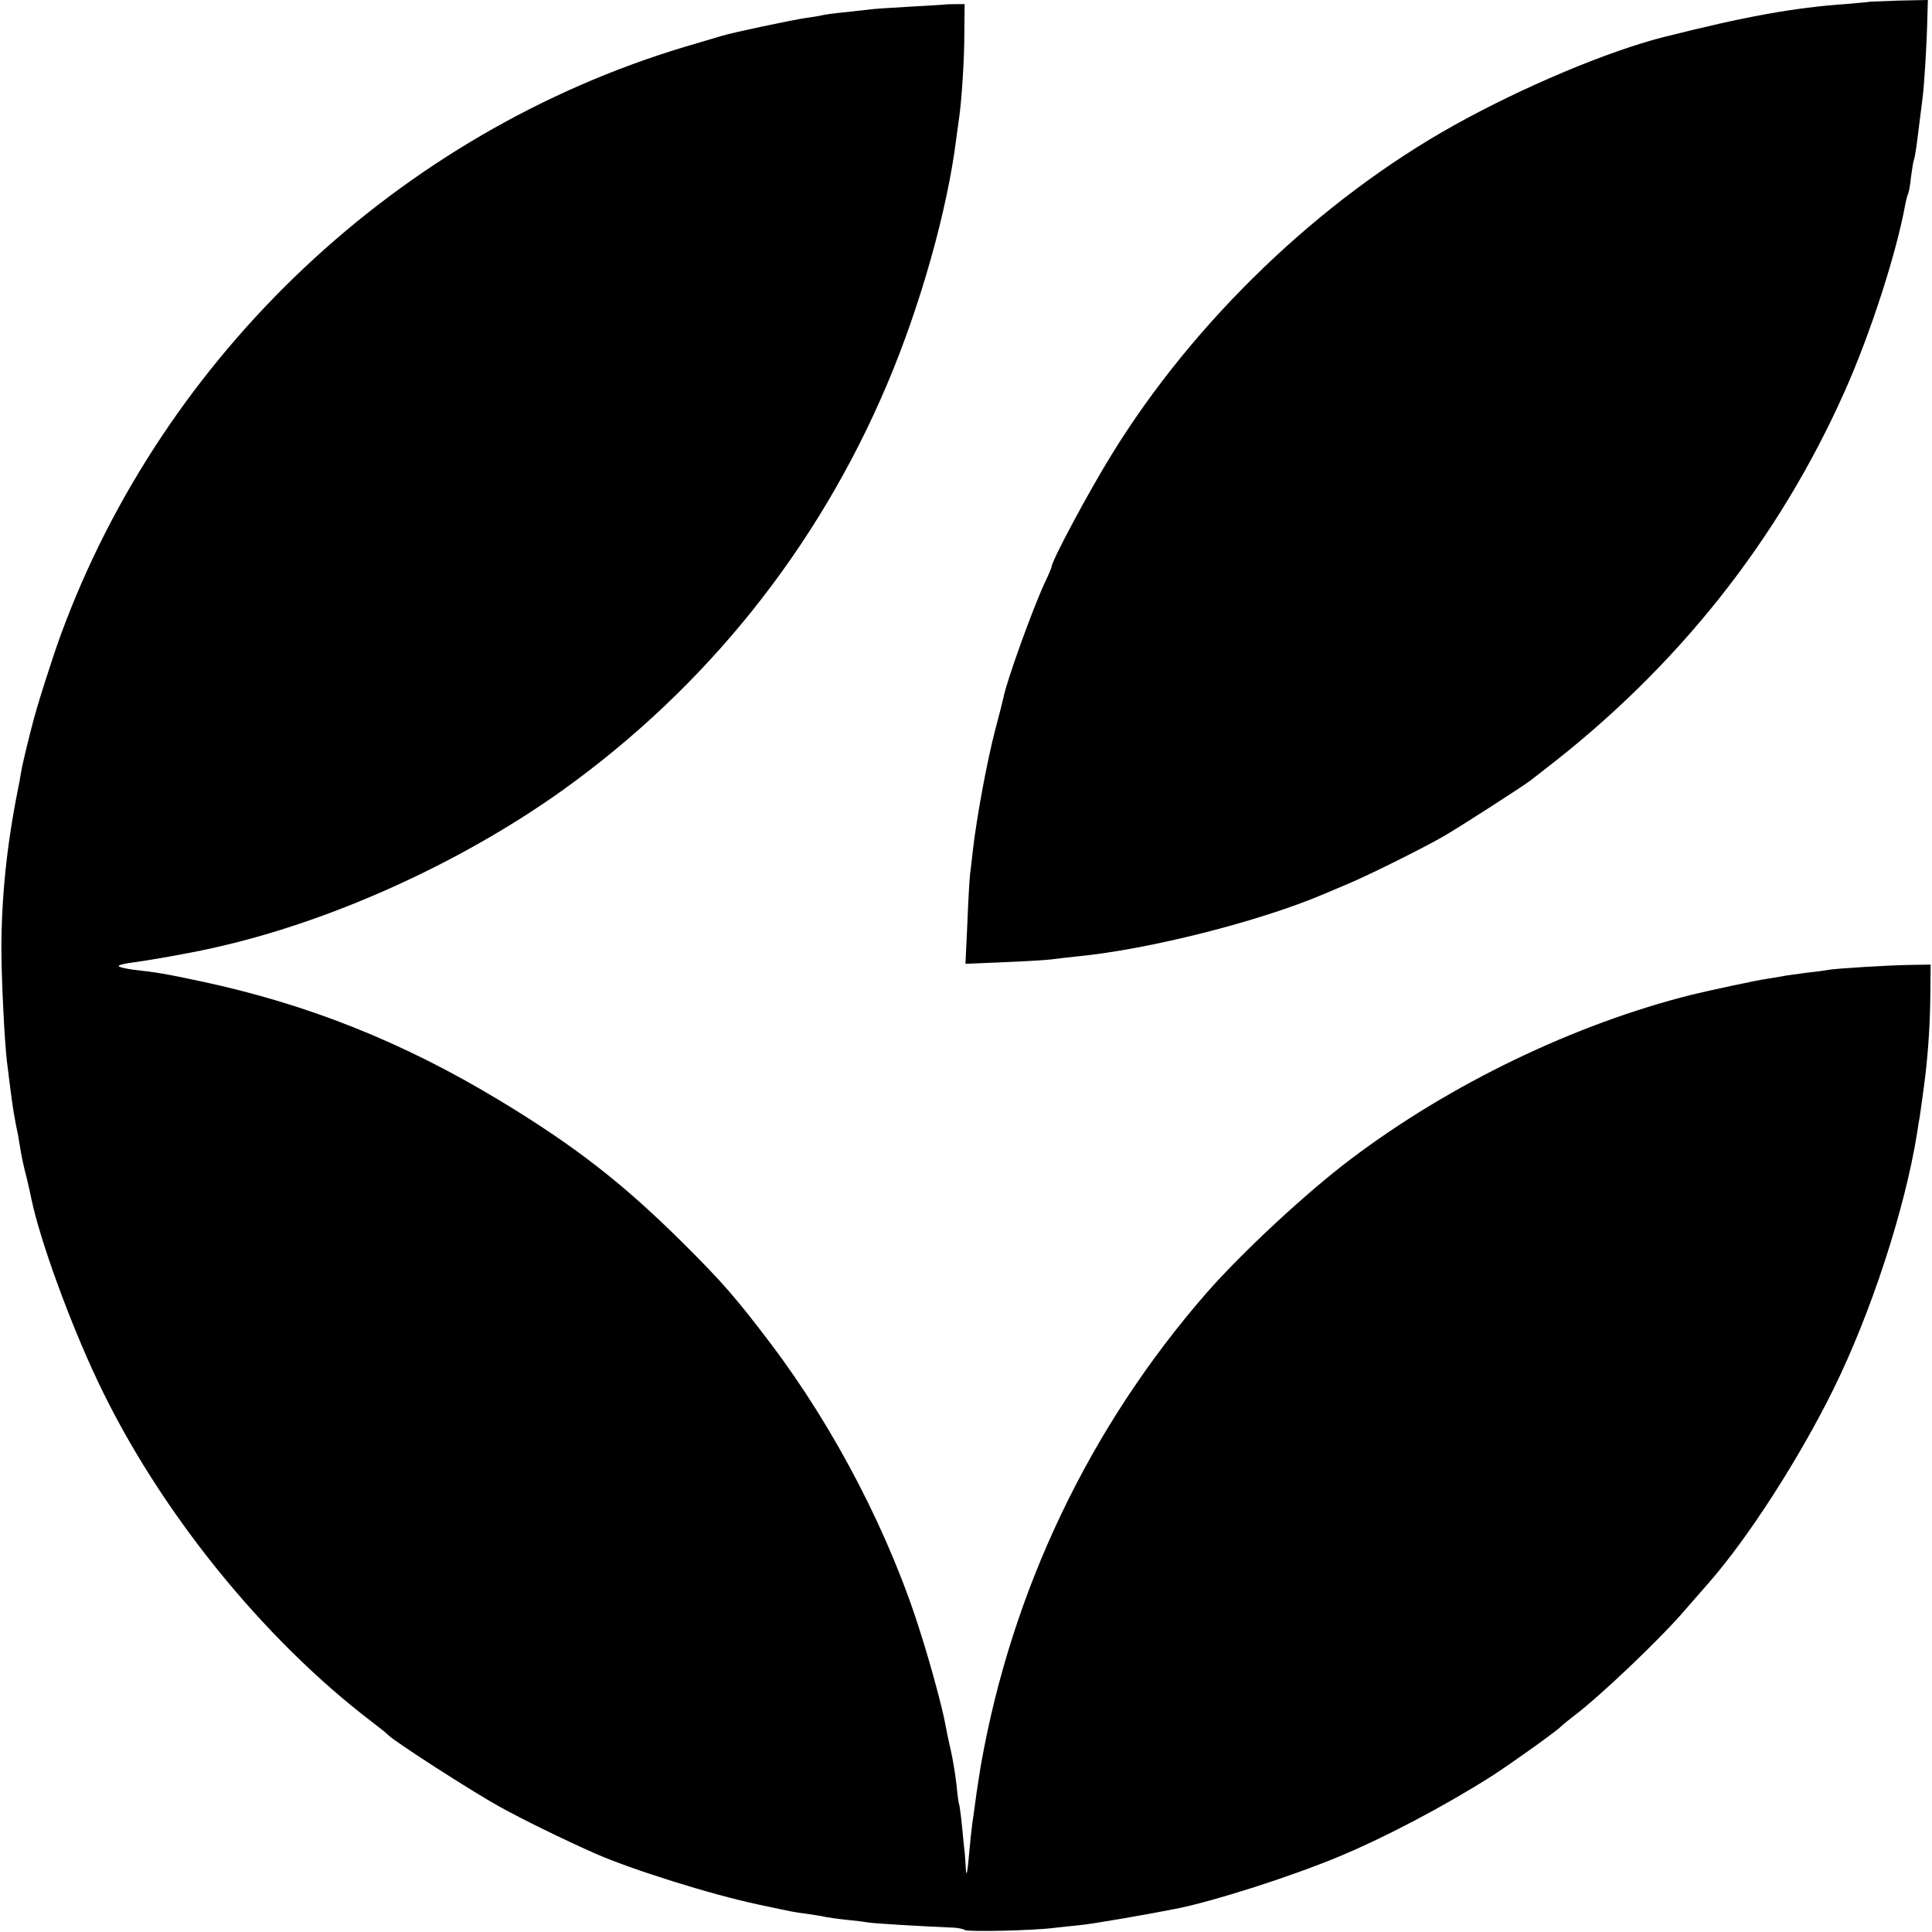
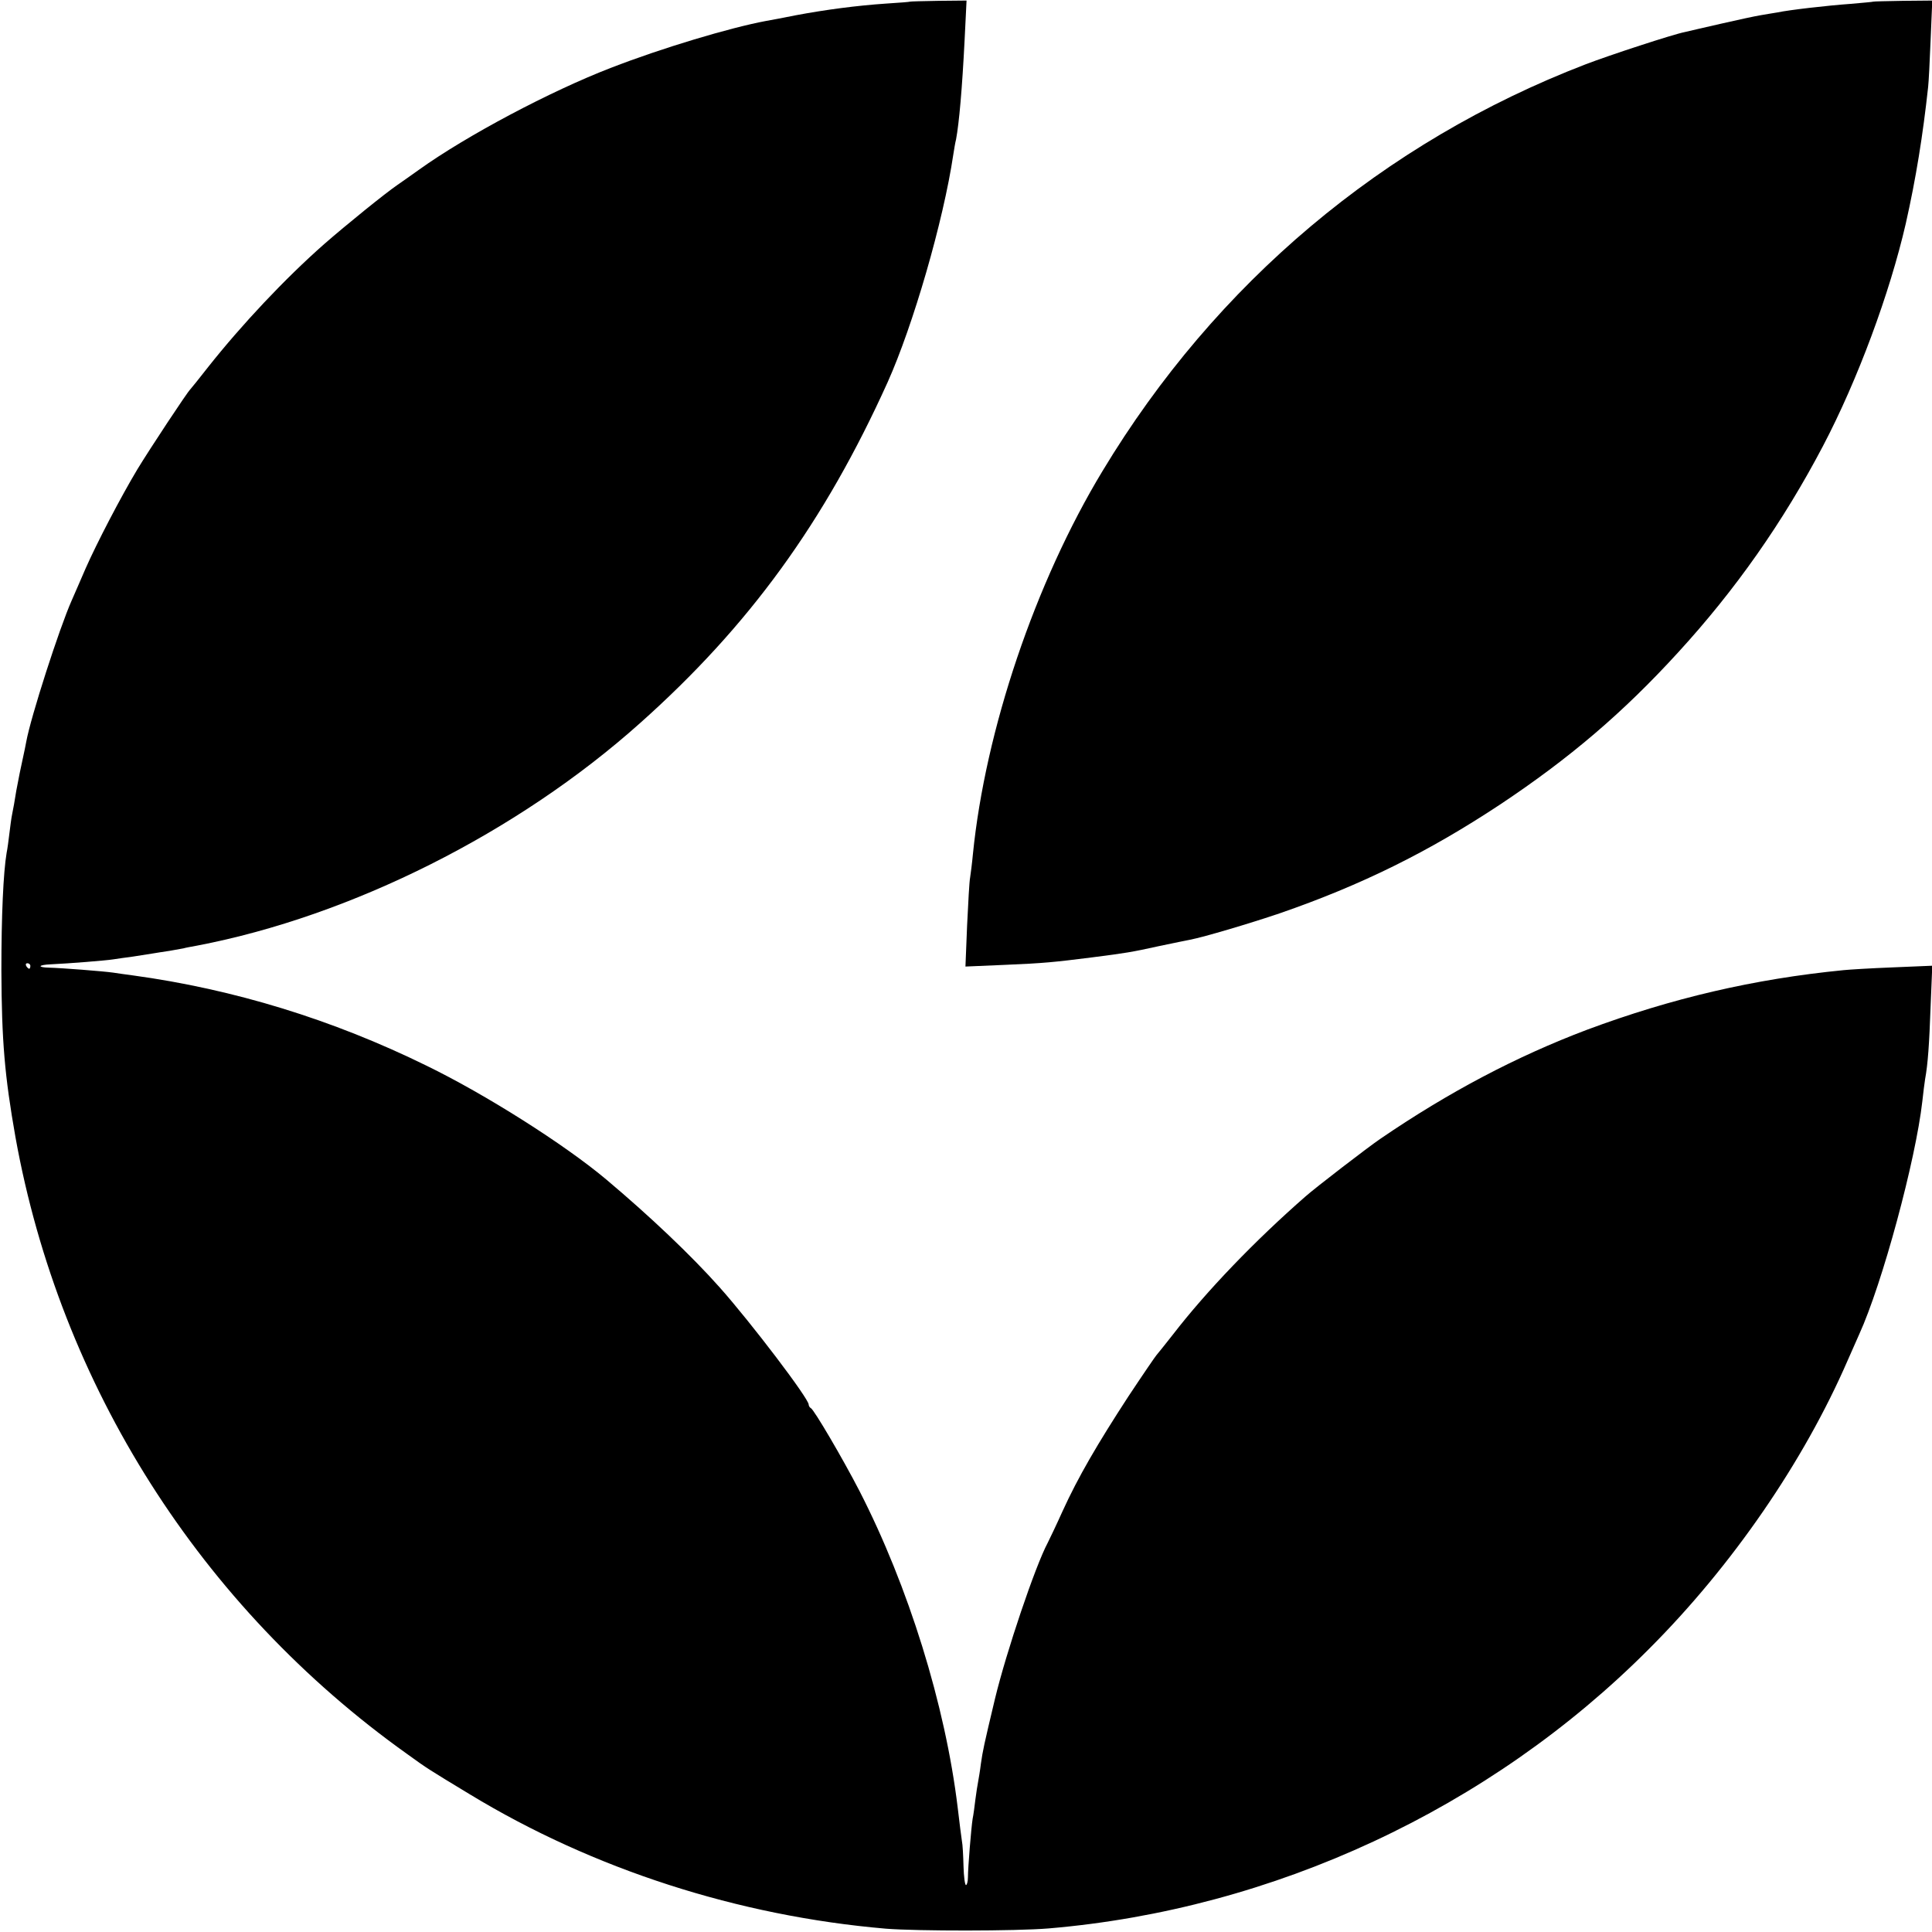
<svg xmlns="http://www.w3.org/2000/svg" version="1.0" width="700pt" height="700pt" viewBox="0 0 700 700" preserveAspectRatio="xMidYMid meet">
  <g transform="translate(0,700) scale(0.1,-0.1)" fill="#000000" stroke="none">
-     <path d="M6777 6994 c-1 -1 -38 -4 -82 -8 -200 -14 -372 -46 -666 -120 -205 -52 -511 -181 -759 -319 -487 -271 -944 -710 -1241 -1192 -86 -139 -219 -388 -219 -409 0 -3 -11 -29 -25 -58 -45 -98 -137 -353 -149 -414 -2 -10 -15 -62 -29 -114 -30 -113 -68 -319 -82 -440 -3 -30 -8 -68 -10 -85 -2 -16 -7 -97 -10 -179 l-7 -148 144 6 c78 3 154 8 168 10 14 2 57 7 95 11 258 25 660 127 890 225 28 12 68 29 90 38 76 32 279 133 349 174 63 37 285 180 311 200 6 5 28 22 50 39 483 371 850 834 1090 1374 93 209 187 500 219 679 3 14 7 29 9 33 3 5 8 32 11 62 4 29 8 56 10 60 2 3 7 31 11 61 9 71 14 111 20 158 7 51 16 202 18 290 l2 72 -103 -2 c-57 -2 -104 -4 -105 -4z" />
-     <path d="M3427 6984 c-1 -1 -58 -4 -127 -8 -69 -4 -138 -8 -155 -11 -16 -2 -57 -6 -90 -10 -33 -3 -67 -8 -75 -10 -8 -2 -35 -7 -60 -10 -53 -8 -262 -52 -305 -65 -16 -5 -77 -23 -135 -40 -1034 -311 -1886 -1113 -2259 -2128 -34 -93 -91 -273 -105 -332 -2 -8 -11 -42 -19 -75 -8 -33 -18 -76 -21 -95 -3 -19 -8 -46 -11 -60 -40 -200 -59 -384 -60 -570 0 -114 11 -337 20 -415 15 -122 23 -183 30 -215 2 -14 7 -36 10 -50 2 -14 7 -41 10 -60 3 -19 12 -62 21 -95 8 -33 16 -69 18 -80 31 -149 139 -446 240 -659 219 -464 596 -932 994 -1235 26 -20 53 -41 59 -48 30 -28 307 -206 403 -259 89 -49 224 -115 345 -169 131 -58 420 -149 595 -186 128 -27 119 -26 173 -33 27 -4 59 -9 70 -12 12 -2 46 -7 76 -10 30 -3 63 -7 73 -9 17 -4 211 -15 308 -19 19 0 40 -5 47 -9 12 -7 247 -2 323 8 19 2 62 7 94 10 50 5 245 39 351 60 138 28 413 116 588 189 168 70 382 183 552 291 70 45 235 163 250 179 6 6 28 24 49 40 93 70 317 283 404 386 26 30 63 72 83 95 140 159 326 447 451 700 137 277 260 654 304 930 4 28 8 52 9 55 1 5 14 97 21 155 11 93 17 193 18 290 l1 110 -70 -1 c-81 -1 -273 -13 -301 -18 -10 -2 -44 -7 -75 -10 -31 -4 -67 -9 -80 -11 -13 -3 -41 -7 -64 -11 -33 -4 -214 -43 -275 -58 -424 -106 -875 -323 -1235 -595 -163 -123 -394 -338 -523 -485 -424 -486 -706 -1077 -818 -1711 -7 -44 -16 -100 -19 -125 -3 -25 -9 -63 -12 -85 -3 -22 -9 -78 -13 -125 -4 -47 -8 -69 -10 -50 -1 19 -3 46 -4 60 -2 14 -6 59 -10 99 -4 41 -9 77 -10 80 -2 4 -7 35 -10 71 -4 36 -13 93 -21 128 -8 34 -17 77 -20 95 -8 48 -51 209 -87 322 -111 360 -312 749 -548 1060 -122 161 -173 220 -319 365 -215 213 -388 348 -661 513 -349 211 -695 349 -1080 431 -131 28 -162 33 -243 42 -31 4 -57 10 -57 14 0 4 27 10 59 14 48 6 203 33 281 51 427 94 899 308 1270 573 521 374 922 876 1173 1467 122 287 220 635 252 895 4 30 9 66 11 80 9 67 18 206 18 300 l1 105 -33 0 c-19 0 -34 -1 -35 -1z" />
+     <path d="M3297 6994 c-1 -1 -40 -4 -87 -7 -104 -7 -218 -22 -325 -42 -44 -9 -93 -18 -110 -21 -129 -24 -377 -98 -562 -170 -218 -84 -522 -245 -695 -369 -31 -22 -66 -47 -78 -55 -44 -30 -186 -145 -265 -214 -142 -125 -299 -292 -421 -446 -32 -41 -61 -77 -64 -80 -11 -10 -147 -216 -192 -290 -60 -100 -147 -267 -188 -360 -18 -41 -40 -93 -50 -115 -45 -101 -149 -424 -165 -513 -3 -15 -7 -37 -10 -49 -12 -54 -15 -71 -26 -128 -5 -33 -12 -71 -15 -85 -3 -14 -7 -45 -10 -70 -3 -25 -7 -56 -10 -70 -12 -71 -19 -228 -19 -425 1 -257 12 -384 51 -605 162 -900 671 -1702 1419 -2235 73 -53 80 -57 227 -146 446 -271 972 -441 1508 -487 113 -9 471 -9 590 1 814 69 1598 433 2175 1013 301 301 560 678 719 1044 16 36 35 79 42 95 84 184 205 632 229 845 3 30 8 66 10 80 10 54 15 125 20 265 l6 146 -143 -6 c-79 -3 -159 -8 -178 -10 -326 -32 -624 -102 -930 -216 -254 -96 -500 -225 -750 -396 -44 -30 -234 -176 -270 -208 -183 -160 -358 -342 -480 -500 -30 -38 -57 -72 -60 -75 -3 -3 -49 -70 -102 -150 -112 -172 -182 -292 -238 -415 -22 -49 -47 -101 -54 -115 -45 -84 -150 -395 -191 -565 -41 -172 -44 -187 -51 -235 -3 -25 -8 -54 -10 -65 -2 -11 -7 -40 -10 -65 -3 -25 -7 -56 -10 -70 -5 -32 -17 -176 -17 -212 0 -16 -4 -28 -7 -28 -4 0 -8 31 -9 68 -1 38 -3 79 -6 93 -2 13 -9 67 -15 119 -45 373 -179 803 -356 1148 -62 120 -165 295 -176 300 -4 2 -8 8 -8 13 0 22 -209 297 -322 424 -104 117 -255 260 -412 392 -150 126 -437 308 -651 412 -340 167 -698 277 -1064 327 -25 3 -57 8 -71 10 -35 5 -188 17 -232 18 -44 1 -40 10 5 12 66 3 203 14 227 18 14 2 46 7 71 10 25 4 57 9 70 11 13 2 42 7 64 10 22 4 45 8 50 9 6 2 28 6 50 10 558 107 1160 409 1604 806 395 352 668 728 897 1235 92 205 202 583 238 825 3 19 7 44 10 55 11 59 22 182 31 361 l7 142 -101 -1 c-56 -1 -103 -2 -104 -3z m-3187 -3494 c0 -5 -2 -10 -4 -10 -3 0 -8 5 -11 10 -3 6 -1 10 4 10 6 0 11 -4 11 -10z" />
+     <path d="M6787 6994 c-1 -1 -38 -4 -82 -8 -84 -6 -223 -22 -265 -31 -14 -2 -41 -7 -60 -10 -19 -3 -84 -17 -145 -31 -60 -14 -119 -27 -130 -30 -42 -8 -274 -84 -360 -117 -733 -282 -1340 -793 -1750 -1473 -245 -405 -425 -940 -470 -1389 -3 -33 -8 -71 -10 -84 -3 -14 -7 -92 -11 -174 l-6 -149 140 6 c145 6 182 10 317 27 125 16 144 19 244 41 51 11 102 21 112 23 52 10 220 60 326 96 295 102 538 222 798 394 251 167 445 332 645 551 208 227 380 472 525 748 126 240 242 554 300 806 37 164 62 320 81 495 2 17 6 94 9 171 l6 142 -106 -1 c-58 -1 -107 -2 -108 -3z" />
  </g>
</svg>
